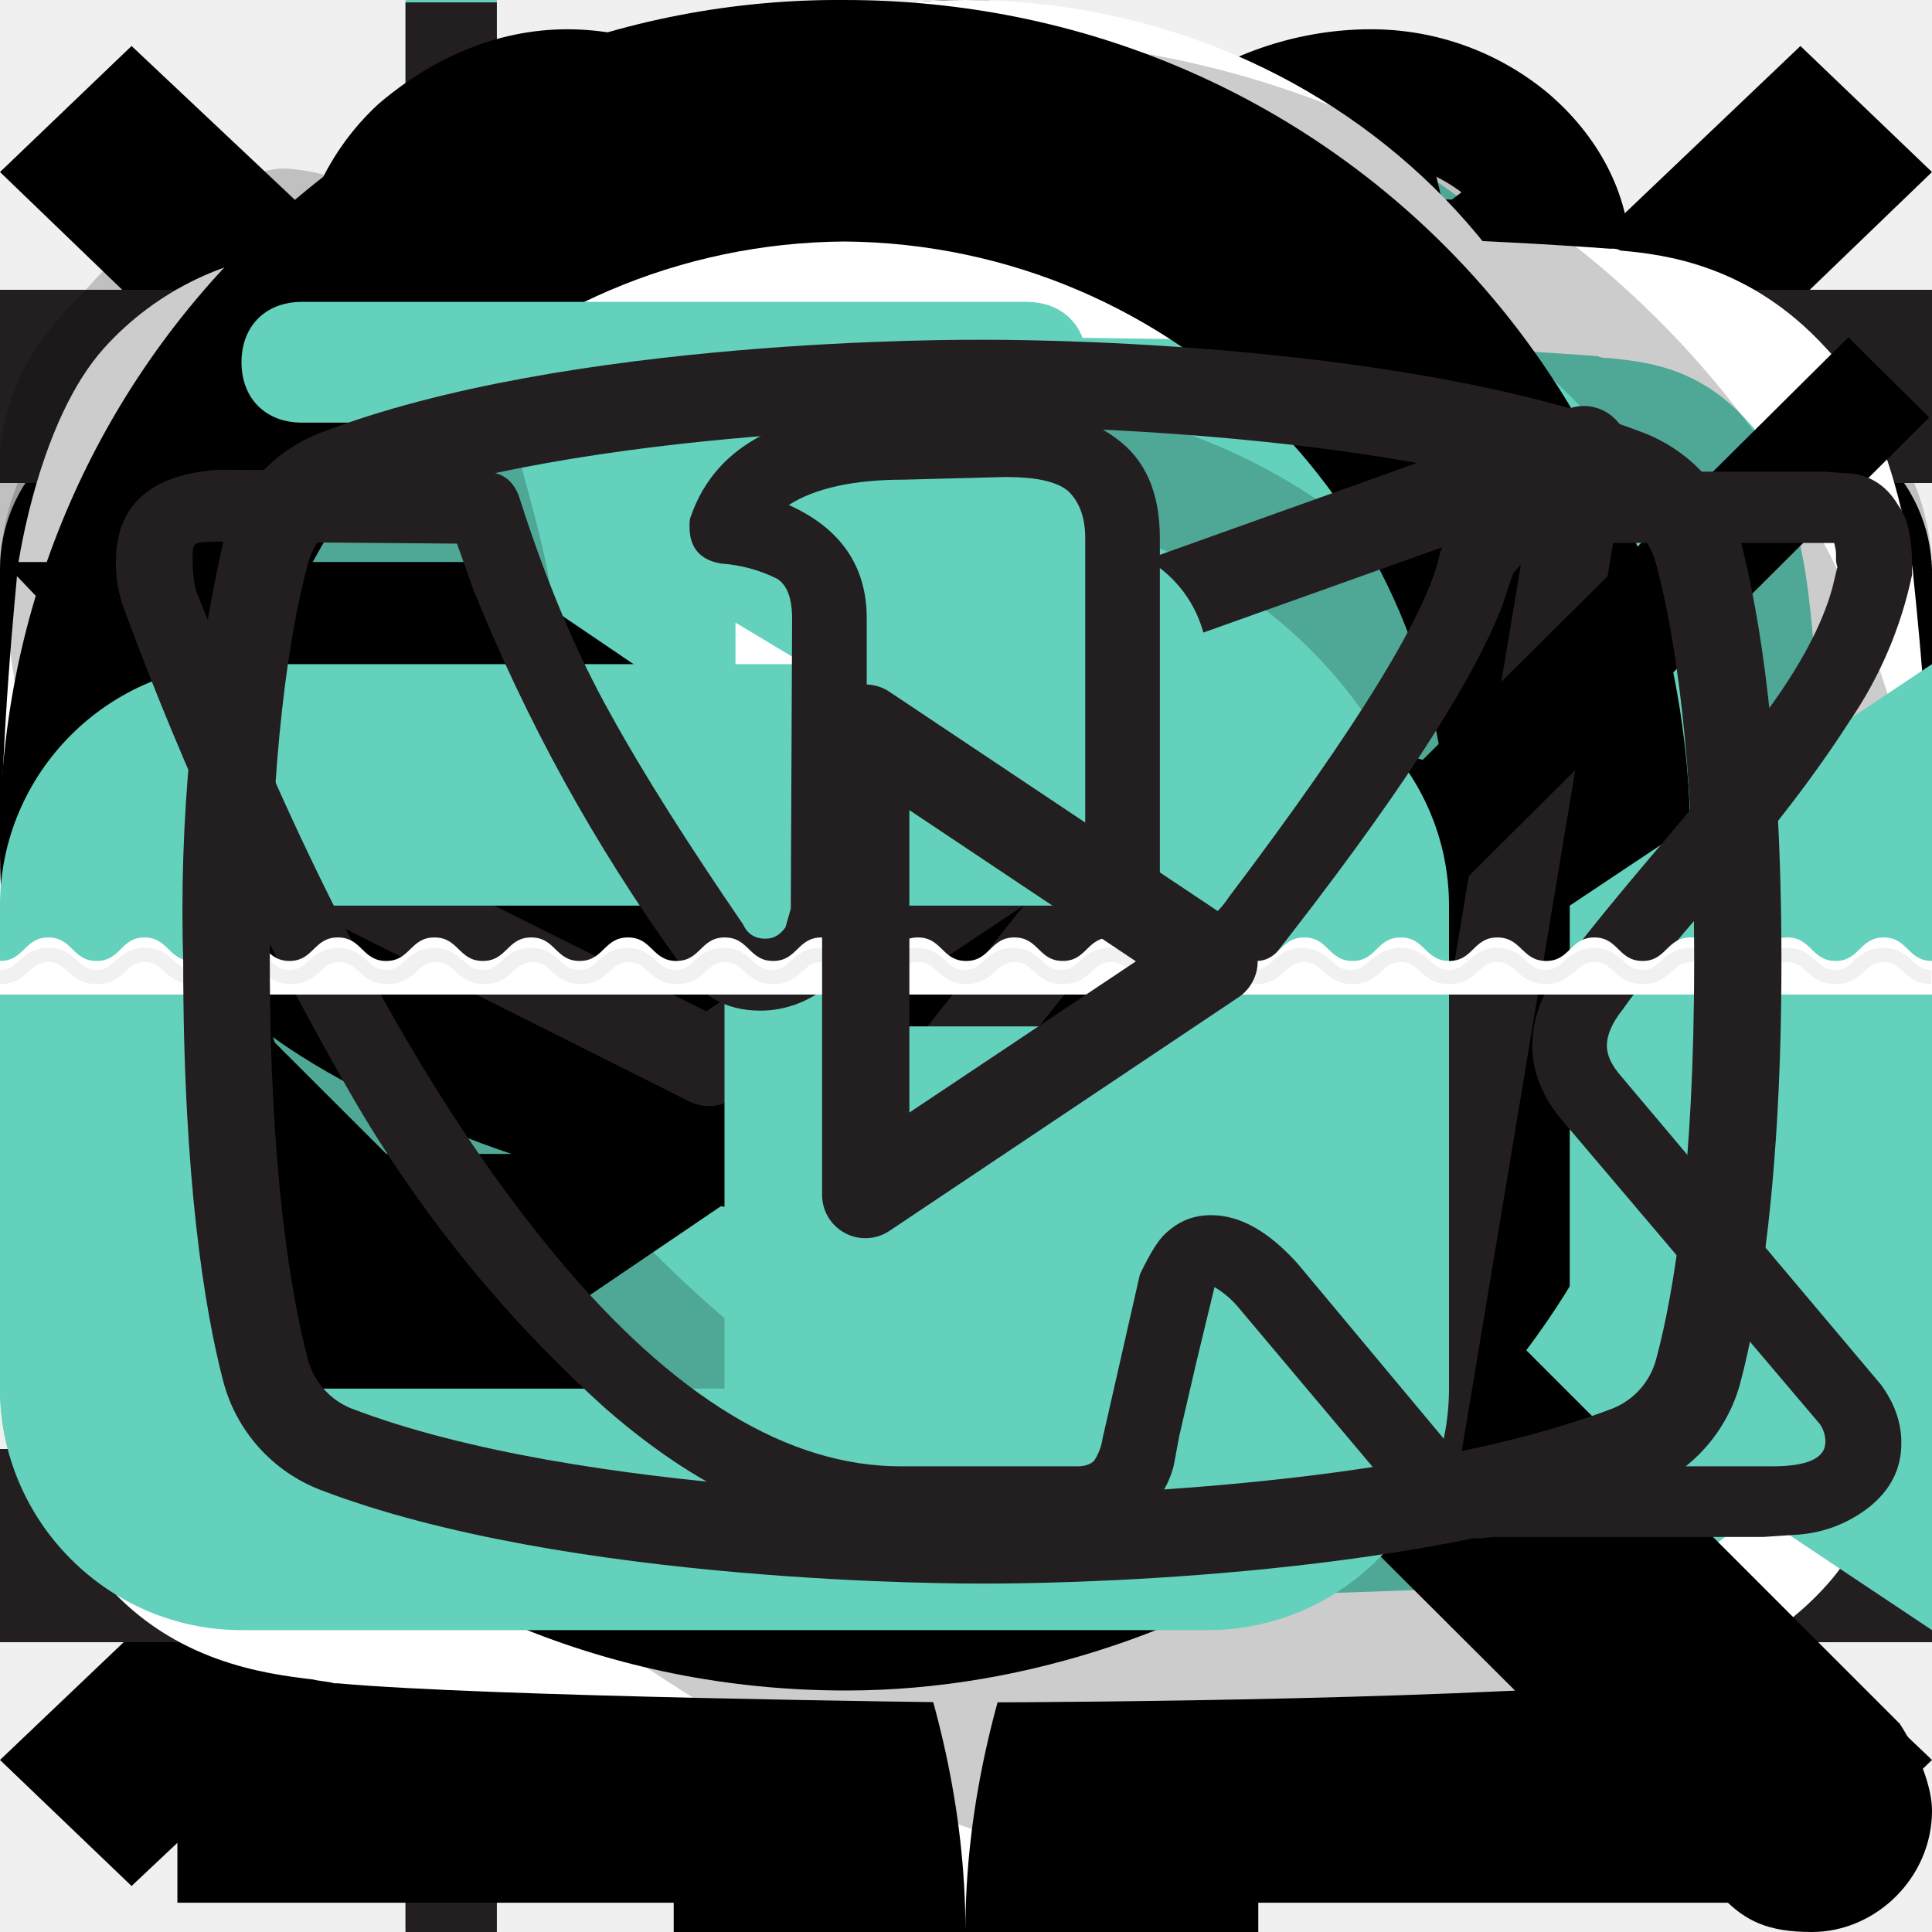
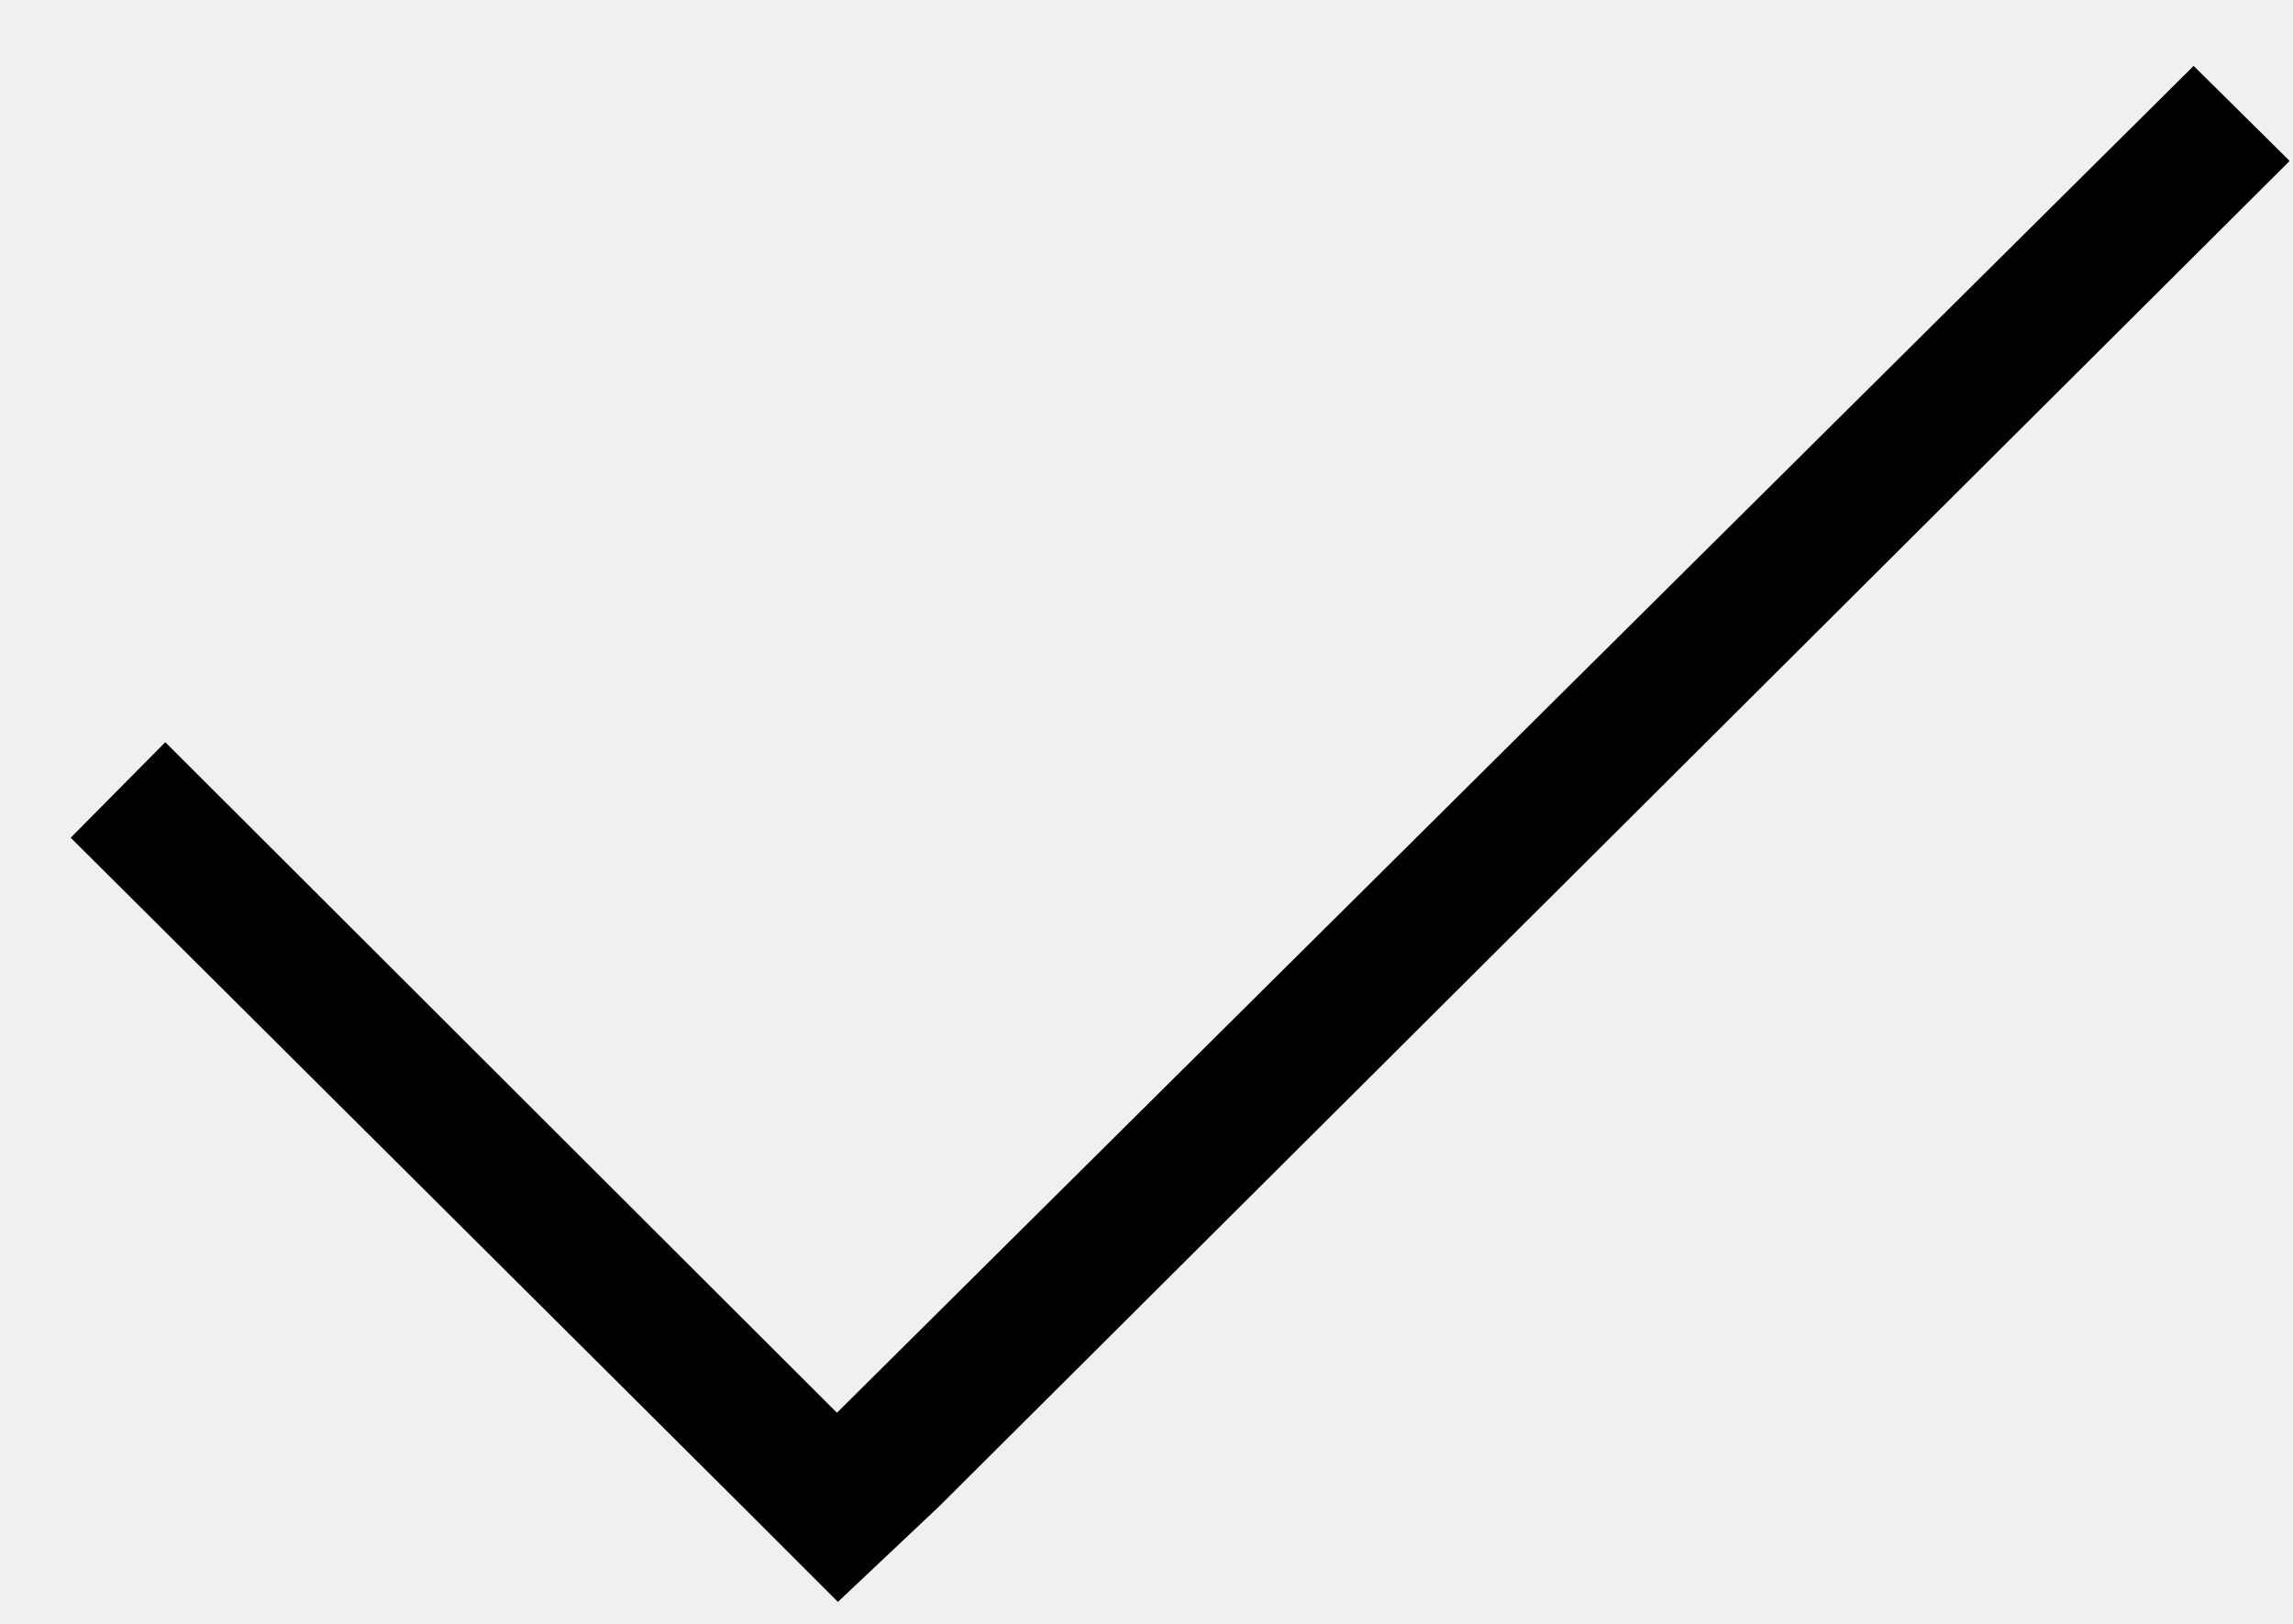
- <svg xmlns="http://www.w3.org/2000/svg">
-   <style>:root svg:not(:target){display:none}</style>
-   <svg viewBox="0 0 50 26" fill="none" id="arrow-huge">
-     <path d="M0 11h42.3l-8.1-8.2L37 0l13 13-13 13-2.8-2.8 8.1-8.2H0v-4Z" fill="black" />
-   </svg>
-   <svg viewBox="0 0 47 27" id="banknote">
-     <path d="M43.07 0H3.93A3.84 3.84 0 0 0 0 3.86v19.28A3.84 3.84 0 0 0 3.93 27h39.14A3.84 3.84 0 0 0 47 23.14V3.86A3.97 3.97 0 0 0 43.07 0ZM3.03 24.73V2.77h40.54v21.96H3.03Z" />
-     <path d="M6.96 20.87h32.68V6.63H6.96v14.24ZM23.5 8.5a5.33 5.33 0 0 1 5.35 5.24 5.33 5.33 0 0 1-5.35 5.24 5.33 5.33 0 0 1-5.35-5.24A5.27 5.27 0 0 1 23.5 8.5Z" />
-   </svg>
-   <svg viewBox="0 0 32 22" fill="none" id="camera">
-     <path d="m26 10 6-4v16l-6-4v-8Zm-2 0v8c0 2.2-1.8 4-4 4H4c-2.2 0-4-1.8-4-4v-8c0-2.2 1.8-4 4-4h10c0-1.1.9-2 2-2V2H5c-.6 0-1-.4-1-1s.4-1 1-1h12c.6 0 1 .4 1 1v3a2 2 0 0 1 2 2c2.2 0 4 1.8 4 4Zm-12 0H4v8h8v-8Zm8 1c0-.6-.4-1-1-1h-4c-.6 0-1 .4-1 1s.4 1 1 1h4c.6 0 1-.4 1-1Z" fill="#63D1BB" />
-   </svg>
-   <svg viewBox="0 0 21 18" id="cart">
-     <path d="M20.19 6.86h-3.55L13.19.38c-.2-.38-.61-.48-1.02-.28-.4.19-.5.57-.3.95l3.14 5.8H5.78l3.15-5.8c.2-.38 0-.76-.3-.95A.82.82 0 0 0 7.6.38L4.16 6.86H.8c-.4 0-.81.28-.81.76 0 .38.3.76.81.76H1l.92 2.86c-.2.1-.3.28-.3.57 0 .38.3.67.7.67L4.06 18h12.88l1.73-5.52c.4 0 .7-.29.7-.67 0-.2-.1-.48-.3-.57L20 8.38h.2c.4 0 .81-.28.81-.76s-.4-.76-.81-.76Zm-4.57 9.62H5.07l-1.21-4.1h13.08l-1.32 4.1Zm1.63-5.53H3.35L2.54 8.3h15.52l-.81 2.66Z" />
-   </svg>
-   <svg viewBox="0 0 17 17" fill="none" id="circle">
-     <path fill-rule="evenodd" clip-rule="evenodd" d="M8.2.24a7.93 7.93 0 1 1 0 15.87A7.93 7.93 0 0 1 8.2.24Z" fill="#62D1BA" />
-   </svg>
-   <svg viewBox="0 0 21 20" fill="none" id="close">
-     <path d="M21 1.37 19.57 0l-9.02 8.59L1.43 0 0 1.37l9.01 8.68L0 18.63 1.43 20l9.12-8.59L19.57 20 21 18.63l-9.01-8.58L21 1.37Z" fill="black" />
-   </svg>
-   <svg viewBox="0 0 33 38" id="eco">
-     <path d="M16.5 38C25.57 38 33 30.65 33 21.66A16.4 16.4 0 0 0 16.5 38ZM4.74 16.65a4.5 4.5 0 0 0 7.12 3.68v.3c0 2.56 2.06 4.5 4.54 4.5a4.49 4.49 0 0 0 4.53-4.5v-.3c.73.5 1.65.82 2.58.82a4.49 4.49 0 0 0 4.54-4.5 4.43 4.43 0 0 0-2.58-4.09 4.43 4.43 0 0 0 2.58-4.08 4.54 4.54 0 0 0-7.12-3.68v-.3c0-2.56-2.06-4.5-4.53-4.5a4.49 4.49 0 0 0-4.54 4.5v.3a4.54 4.54 0 0 0-2.58-.82 4.49 4.49 0 0 0-4.54 4.5 4.43 4.43 0 0 0 2.58 4.08 4.61 4.61 0 0 0-2.58 4.1ZM16.5 7.97a4.49 4.49 0 1 1 0 8.99 4.49 4.49 0 1 1 0-9ZM0 21.66C0 30.65 7.42 38 16.5 38A16.4 16.4 0 0 0 0 21.66Z" />
-   </svg>
-   <svg viewBox="0 0 32 21" fill="none" id="email">
-     <path opacity=".2" d="M28 0H4C1.8 0 0 1.8 0 4v13c0 2.2 1.8 4 4 4h24c2.2 0 4-1.8 4-4V4c0-2.2-1.8-4-4-4ZM2 5.3l7 5.3-7 5.3V5.3ZM30 17a2 2 0 0 1-2 2H4a2 2 0 0 1-2-2l7.8-5.9 4.4 3.3a3 3 0 0 0 3.6 0l4.4-3.3L30 17Zm0-1.2-7-5.3 7-5.3v10.6Zm-12.8-2.2c-.4.3-.8.4-1.2.4-.4 0-.9-.1-1.2-.4l-4.1-3.1-.8-.6L2 4c0-1.1.9-2 2-2h24a2 2 0 0 1 2 2l-12.8 9.6Z" fill="black" />
-   </svg>
-   <svg viewBox="0 0 47 81" fill="none" id="flag">
-     <path d="M7.77 3.86v38.52L47 23.08 7.77 3.85ZM0 80.9V0h3.83v80.9H0Z" fill="#63D1BB" />
-     <path d="M3.83.1H0V81h3.83V.1Z" fill="#231F20" />
-   </svg>
-   <svg viewBox="0 0 33 32" id="gift">
-     <path d="M3.03 32h12.61V18.27H3.03V32ZM31.39 8.7h-7.37c.5-.3 1-.5 1.41-.8 1.62-1.09 2.42-2.57 2.42-3.95 0-1.18-.6-2.17-1.41-2.86A4.72 4.72 0 0 0 23.41 0c-1.2 0-2.42.4-3.33 1.09a10.36 10.36 0 0 0-3.43 4.05c0 .1-.1.2-.1.2-.3-.6-.6-1.2-1-1.78a8.5 8.5 0 0 0-2.53-2.47C12 .49 10.9 0 9.69 0S7.37.5 6.46 1.28a4.39 4.39 0 0 0-1.41 3.07c0 .69.2 1.48.6 2.17.6.89 1.41 1.58 2.63 2.17H1.6A1.6 1.6 0 0 0 0 10.27v5.83h15.54V8.7h1.92v7.4H33v-5.83c0-.89-.7-1.58-1.61-1.58ZM8.89 6.41a4.4 4.4 0 0 1-1.22-1.09c-.2-.4-.3-.69-.3-.98 0-.5.2-1 .7-1.49.4-.4 1.01-.69 1.62-.69.7 0 1.41.2 2.02.7a7.6 7.6 0 0 1 2.62 3.15c.3.7.6 1.39.8 2.08-3.12-.3-5.14-.99-6.25-1.68Zm10.59-1.58a6.84 6.84 0 0 1 1.91-1.88c.71-.5 1.42-.69 2.02-.69.6 0 1.11.2 1.52.5.4.3.6.69.6 1.18 0 .5-.3 1.28-1.51 2.07-1.11.8-3.13 1.68-6.16 2.28.3-1.19.91-2.47 1.62-3.46ZM17.46 32h12.61V18.27H17.46V32Z" />
-   </svg>
-   <svg viewBox="0 0 35 34" id="handmade">
-     <path d="M.3 13.95c-.4 2.08-.4 4.16 0 6.24l4.18-3.17-4.17-3.07Z" />
-     <path d="M24.85 1.59a17.96 17.96 0 0 0-15.58.4l7.64 5.53 7.94-5.93Z" />
-     <path d="m34.53 13.06-4.9 3.66 5 3.66c.5-2.37.5-4.94-.1-7.32Z" />
-     <path d="M9.37 32.06a17.84 17.84 0 0 0 16 .1l-8.26-6.04-7.74 5.94Z" />
-     <path d="M8.05 14.25 1.73 9.7c-.3.7-.61 1.38-.81 2.08l5.4 3.95 1.73-1.48Z" />
-     <path d="m18.94 24.83 8.46 6.14c.3-.2.61-.4.81-.6.3-.2.61-.49.92-.79l-8.45-6.13-1.74 1.38Z" />
-     <path d="M11.61 11.58 4.07 6.14c-.5.5-.91 1.09-1.32 1.68l7.03 5.14 1.83-1.38Z" />
-     <path d="m22.5 22.16 8.26 6.04c.5-.5.92-1.09 1.32-1.68l-7.84-5.74-1.73 1.38Z" />
-     <path d="M15.18 8.9 7.33 3.18c-.2.1-.4.3-.6.4-.42.3-.82.59-1.13.98l7.84 5.64 1.74-1.28Z" />
-     <path d="m26.07 19.4 7.13 5.14c.3-.7.61-1.29.92-1.98L27.91 18l-1.84 1.38Z" />
-     <path d="M26.89 2.67.92 22.37c.2.68.5 1.38.81 2.07l27-20.48a8.84 8.84 0 0 0-1.84-1.29Z" />
-     <path d="M31.27 6.53a9.4 9.4 0 0 0-.92-1.09L2.85 26.22c.2.5.51.89.82 1.19.1.2.3.4.4.5l27.7-20.78c-.2-.2-.3-.4-.5-.6Z" />
-     <path d="M32.9 8.9 5.7 29.49c.51.5 1.12 1 1.74 1.39L33.92 10.9c-.3-.7-.61-1.39-1.02-1.98Z" />
-   </svg>
-   <svg viewBox="0 0 34 27" id="heart">
-     <path d="M34 8.45C34 3.79 29.98 0 25.04 0c-3.5 0-6.5 1.94-8.04 4.66A9.12 9.12 0 0 0 8.96 0C4.02 0 0 3.79 0 8.45 0 17.29 15.15 27 17 27c1.96 0 17-9.62 17-18.55Z" />
-   </svg>
-   <svg viewBox="0 0 41 62" id="interior">
-     <path d="M15.5 37.76c-.3.99-.2 2.18 0 3.57.51 2.59 1.74 5.96 2.45 9.64h5.2c.72-3.58 1.94-6.95 2.55-9.64.3-1.39.3-2.68 0-3.57-.3-.9-.92-1.6-2.04-2.29h-6.12c-1.22.7-1.83 1.4-2.04 2.29Z" />
-     <path d="M27.54 57.63H13.46c-1.32 0-2.34 1-2.34 2.18V62h18.76v-2.19c0-1.19-1.02-2.18-2.34-2.18Z" />
-     <path d="M34.78 2.29H22.85c0-1.2-1.02-2.19-2.35-2.19s-2.35 1-2.35 2.19H6.22L0 27.62c.82-.5 1.63-1 2.65-1 1.43 0 2.25.8 2.96 1.4.71.6 1.22.8 1.43.8.3 0 .81-.3 1.53-.8.71-.5 1.63-1.4 2.95-1.4 1.33 0 2.25.8 2.96 1.4.72.5 1.23.8 1.53.8.1 0 .3-.1.61-.2.2-.1.51-.4.92-.6.51-.4 1.12-1 2.04-1.2.3-.1.61-.1.92-.1 1.33 0 2.24.8 2.96 1.4.71.5 1.22.8 1.53.8.3 0 .81-.3 1.43-.8.7-.6 1.63-1.4 2.95-1.4 1.43 0 2.25.8 2.96 1.4.3.3.61.5.92.6.2.1.4.2.61.2.3 0 .82-.3 1.43-.9.71-.6 1.63-1.4 2.96-1.4 1.02 0 1.83.5 2.65 1L34.78 2.3Z" />
-     <path d="M23.97 53.16h-7.04c-.71 0-1.12.5-1.12 1.09 0 .6.5 1.1 1.12 1.1h7.04c.71 0 1.12-.5 1.12-1.1.1-.6-.4-1.1-1.12-1.1Z" />
-     <path d="M20.5 28.81c-.1 0-.3.1-.61.2-.2.1-.41.3-.61.4v3.68h2.34V29.5c-.5-.4-.92-.7-1.12-.7Z" />
-   </svg>
-   <svg viewBox="0 0 60 61" id="lego">
-     <path d="M0 44.73 27.4 61V37.15L0 20.78v23.95Zm51.3-32.04v2.56c0 1.84-3.5 3.38-7.7 3.38-4.3 0-7.7-1.54-7.7-3.38v-4.2c.3 1.74 3.6 3.18 7.7 3.18 4.3 0 7.7-1.54 7.7-3.38 0-1.84-3.5-3.38-7.7-3.38h-1l-5-2.97v3.18c0 1.84-3.5 3.37-7.7 3.37-2.7 0-5-.61-6.4-1.53-.2-.2-.4-.41-.7-.62-.4-.4-.6-.81-.6-1.22V4.6l-4.8 2.86h-1.1C12 7.46 8.6 9 8.6 10.84c0 1.84 3.5 3.38 7.7 3.38 4.1 0 7.4-1.44 7.7-3.18v4.2c0 1.84-3.5 3.38-7.7 3.38-4.3 0-7.7-1.54-7.7-3.38v-2.46l-6 3.59 27.5 16.37 27.4-16.27-6.2-3.79ZM37.7 23.13c0 1.84-3.5 3.38-7.7 3.38-4.3 0-7.7-1.54-7.7-3.38v-4.2c.3 1.74 3.6 3.18 7.7 3.18s7.4-1.44 7.7-3.18v4.2Zm-5.1 14.23V61L60 44.73V21.08L32.6 37.36Zm-2.7-30.6c4.3 0 7.7-1.54 7.7-3.38C37.6 1.54 34.1 0 29.9 0c-4.3 0-7.7 1.54-7.7 3.38 0 1.84 3.4 3.38 7.7 3.38Z" />
-   </svg>
-   <svg viewBox="0 0 67 100" fill="none" id="map-pin">
-     <path d="M57.13 9.15c-13.1-12.2-34.21-12.2-47.3 0-13.1 12.2-13.1 31.95 0 44.15 0 0 23.64 21.63 23.64 46.63 0-25 23.66-46.63 23.66-46.63 13.1-12.1 13.1-31.95 0-44.15Z" fill="white" />
-     <path d="M47.69 45.16c-.61-3.27.1-6.84 0-10.21-.1-3.77-.71-7.44-.71-11.12 0-2.97.5-6.15-.51-9.02.1-.3.1-.7.2-1 .3-1.48-4.67-.69-5.38.6-.5.4-.7.9-.5 1.29.1.1.1.2.1.4-.92 4.46-2.24 8.73-3.76 13.1-.61 1.68-1.22 3.27-1.83 4.85a67.03 67.03 0 0 1-2.33-4.66c-1.93-4.76-3.76-9.62-6.1-14.19.31-2.08-4.56-1.88-5.48 0-1.11 2.38-1.01 4.77-.6 7.25.4 2.87.5 5.65.5 8.53.1 5.55.51 11 .61 16.57-.5.59-.6 1.19-.1 1.88.2.3.5.5.81.8 1.32.99 4.98.2 4.98-1.8 0-5.75-.4-11.4-.61-17.15v-1.7c.1.2.2.4.2.6a41.3 41.3 0 0 0 3.15 6.45c1.22 2.09 1.83 4.27 2.54 6.45-.3.3-.41.6-.3 1-.11.29.1.39.4.49.91.8 2.64.4 3.55 0l1.22-.6c.5-.3 1.22-.99 1.01-1.58 0-.1-.1-.3-.1-.4.71-1.79 1.02-3.57 1.42-5.46a38.44 38.44 0 0 1 1.83-5.75c.1.9.1 1.69.2 2.58.3 3.57 0 7.04 0 10.61 0 1.2.1 2.29.3 3.38.11.5.52 2.48.41 2.58-.9.79-.6 1.78.51 1.98 1.32.3 2.95-.1 3.96-1 1.63-1.38.81-3.76.4-5.75Z" fill="#6BC6B3" />
-   </svg>
-   <svg viewBox="0 0 20 14" fill="none" id="menu">
-     <path d="M20 0H0v2h20V0Z" fill="#231F20" />
-     <path d="M20 6H0v2h20V6Z" fill="#231F20" />
-     <path d="M20 12H0v2h20v-2Z" fill="#231F20" />
-   </svg>
-   <svg viewBox="0 0 101 77" fill="none" id="play">
-     <path d="M97.29 18.15s-.9-7.02-3.82-10.13c-3.61-4.01-7.73-4.11-9.54-4.31-13.35-1-33.43-1-33.43-1h-.1s-20.08 0-33.43 1c-1.91.2-5.93.3-9.54 4.31-2.81 3.1-3.82 10.13-3.82 10.13s-.9 8.22-.9 16.44v7.72c0 8.22.9 16.44.9 16.44s.9 7.02 3.82 10.13c3.61 4 8.43 3.9 10.54 4.31 7.63.8 32.53 1 32.53 1s20.08 0 33.43-1c1.91-.2 5.93-.3 9.54-4.31 2.81-3.1 3.82-10.13 3.82-10.13s.9-8.22.9-16.44v-7.72c0-8.22-.9-16.44-.9-16.44Z" fill="#63D1BB" />
-     <path d="M50.4 77c-1 0-25.1-.3-32.73-1h-.2c-.3-.1-.7-.1-1.1-.2-2.52-.3-7.23-.9-10.85-5.02C2.11 67.18 1.1 59.96 1 59.15c0-.3-1-8.52-1-16.74v-7.72c0-8.32.9-16.44.9-16.74v-.1c.1-.8 1.2-7.92 4.52-11.63A15.48 15.48 0 0 1 16.16 1.1c.2 0 .4 0 .5-.1h.1C30.13 0 50.2 0 50.4 0h.1c.2 0 20.28 0 33.63 1h.1c.2 0 .3 0 .5.1 2.21.2 6.73.7 10.75 5.12 3.41 3.6 4.42 10.82 4.52 11.63 0 .3 1 8.52 1 16.84v7.72c0 8.32-.9 16.44-1 16.74v.1c-.1.8-1.2 8.02-4.52 11.63A15.48 15.48 0 0 1 84.74 76c-.2 0-.4 0-.5.1h-.1c-13.36.9-33.54.9-33.74.9Zm-32.03-6.42c7.53.7 31.33 1 32.13 1 .7 0 20.18 0 33.13-1 .2 0 .4 0 .6-.1 1.81-.2 4.62-.5 7.23-3.3 1.8-2.01 2.91-6.92 3.11-8.63.1-.5.9-8.42.9-16.14v-7.72c0-7.82-.9-15.64-1-16.14-.3-2.4-1.4-6.82-3.1-8.52-2.62-2.91-5.43-3.11-7.24-3.31-.2 0-.4 0-.6-.1-13.15-1-32.93-1-33.13-1h-.1c-.2 0-20.08 0-33.13 1-.2 0-.4 0-.6.1-1.81.2-4.62.5-7.23 3.3-1.81 2.01-2.91 6.92-3.12 8.63-.1.6-.9 8.42-.9 16.14v7.72c0 7.72.9 15.64.9 16.14.3 2.4 1.41 6.82 3.12 8.52 2.3 2.61 5.32 3.01 7.53 3.31.6-.1 1 0 1.5.1Z" fill="white" />
-     <path d="M38.45 20.55v35.8L68.37 38.5 38.45 20.55Z" fill="white" />
-   </svg>
-   <svg viewBox="0 0 55 23" id="rocket">
-     <path d="M40.95 5.75c-3.64-1-7.89-1.69-12.54-1.69-2.93 0-5.56.2-7.79.6L13.75 0H.1l5.87 6.15h8.49C9.8 7.73 7.58 9.62 7.58 9.62v3.76s2.33 1.89 6.98 3.47h-8.7L0 23h13.65l6.87-4.66a49.05 49.05 0 0 0 20.32-1.09 10.14 10.14 0 0 1-1.92-5.85c.1-1.98.91-3.87 2.03-5.65Z" />
-     <path d="M44.49 6.74c-1.32 1.59-2.03 3.17-2.03 4.76 0 1.59.71 3.17 2.03 4.76A52.7 52.7 0 0 0 55 11.5s-4.04-2.58-10.51-4.76Z" />
-   </svg>
-   <svg viewBox="0 0 18 18" id="search">
-     <path d="m17.7 16.06-3.48-3.48a7.63 7.63 0 0 0 1.53-4.7c0-4.4-3.48-7.88-7.88-7.88A7.81 7.81 0 0 0 0 7.88c0 4.4 3.48 7.87 7.88 7.87 1.73 0 3.37-.61 4.7-1.53l3.48 3.47c.2.2.4.31.82.31.6 0 1.12-.51 1.12-1.13 0-.2-.1-.5-.3-.81ZM2.24 7.88a5.67 5.67 0 0 1 5.63-5.63 5.67 5.67 0 0 1 5.62 5.63 5.67 5.67 0 0 1-5.63 5.62 5.67 5.67 0 0 1-5.62-5.63Z" />
-   </svg>
-   <svg viewBox="0 0 25 24" fill="none" id="tel">
-     <g opacity=".2">
-       <path d="M17.44 24h-1.1a17.63 17.63 0 0 1-11.2-5.73A18.8 18.8 0 0 1 0 6.72V5.33c.1-.89.5-1.48 1.1-2.07.61-.7 1.62-1.48 2.53-1.58.7 0 1.81.5 2.22 1.09.4.49.6 1.58.8 2.37.2.88.6 1.97.5 2.76-.2 1.19-1.8 1.68-2.21 2.57a16.4 16.4 0 0 0 7.56 8.2c.8-.5 1.61-1.88 2.82-1.88.4 0 1.01.2 1.41.3.5.1.91.3 1.31.49.71.3 2.02.6 2.42 1.19.4.59.7 1.58.6 2.17-.3 1.28-2.41 2.66-3.62 3.06Z" fill="black" />
-       <path d="M12.6 1.48a10.8 10.8 0 0 1 10.9 10.67H25C25 5.43 19.46 0 12.6 0v1.48Z" fill="black" />
-       <path d="M12.6 9.19v1.58c.8 0 1.41.59 1.41 1.38h1.62a3 3 0 0 0-3.03-2.96Z" fill="black" />
-       <path d="M12.6 6.12a6.11 6.11 0 0 1 6.15 6.03h1.61c0-4.15-3.42-7.5-7.66-7.5v1.47h-.1Z" fill="black" />
-     </g>
-   </svg>
-   <svg viewBox="0 0 29 23" fill="none" id="telegram">
-     <path fill-rule="evenodd" clip-rule="evenodd" d="M24.2 3.25c.18.15.27.38.23.6L21.8 19.63a.66.66 0 0 1-1.01.43l-7.88-5.25a.66.66 0 0 1-.15-.95l2.61-3.27-4.36 2.9a.66.66 0 0 1-.65.05L5.1 10.9a.66.66 0 0 1 .08-1.2l18.38-6.57a.66.66 0 0 1 .64.12ZM7.07 10.42l3.53 1.76 7.56-5.04a.66.66 0 0 1 .88.96l-4.8 6 6.43 4.3 2.28-13.65-15.88 5.67Z" fill="#231F20" />
-   </svg>
-   <svg viewBox="0 0 24 17" fill="none" id="tick">
-     <path d="m23.96 1.68-1-.99-14.2 14.1-7.03-7.02-.99 1 7.03 7 1 1 1.06-1L23.96 1.69Z" fill="black" />
-   </svg>
-   <svg viewBox="0 0 32 22" fill="none" id="video">
-     <path d="m26 10 6-4v16l-6-4v-8Zm-2 0v8c0 2.2-1.8 4-4 4H4c-2.2 0-4-1.8-4-4v-8c0-2.2 1.8-4 4-4h10c0-1.1.9-2 2-2V2H5c-.6 0-1-.4-1-1s.4-1 1-1h12c.6 0 1 .4 1 1v3a2 2 0 0 1 2 2c2.2 0 4 1.8 4 4Zm-12 0H4v8h8v-8Zm8 1c0-.6-.4-1-1-1h-4c-.6 0-1 .4-1 1s.4 1 1 1h4c.6 0 1-.4 1-1Z" fill="#63D1BB" />
-   </svg>
-   <svg viewBox="0 0 29 23" fill="none" id="vk">
-     <g clip-path="url(#vk_0)">
-       <path d="M1.74 5.43c0-.85.52-1.31 1.55-1.38l3.97.03c.26 0 .44.12.53.37.4 1.26.86 2.35 1.37 3.26.5.91 1.17 1.96 1.99 3.16.07.15.18.22.34.22.13 0 .22-.06.3-.17l.08-.28.02-4.35c0-.3-.07-.5-.22-.6a2.2 2.2 0 0 0-.84-.23c-.32-.05-.48-.24-.48-.55 0-.07 0-.12.02-.16.38-1.09 1.44-1.63 3.2-1.63l1.5-.03c.67 0 1.23.16 1.67.48.45.32.67.82.67 1.51v5.71c.12.08.24.13.34.13.27 0 .5-.16.7-.46 1.95-2.58 3-4.3 3.17-5.18a1.67 1.67 0 0 1 .67-.78c.28-.18.53-.3.74-.37a.56.56 0 0 1 .24-.05h4.13l.26.02c.36 0 .64.16.83.48.07.1.12.2.15.33a2.4 2.4 0 0 1 .06.55v.17a6.1 6.1 0 0 1-.94 2.2c-.5.78-1.15 1.63-1.93 2.53-.79.9-1.27 1.5-1.47 1.79-.16.2-.24.38-.24.55 0 .14.07.29.21.45l3.9 4.63c.2.27.31.56.31.88 0 .39-.16.7-.48.96-.32.25-.7.4-1.14.42l-.45.03h-4.05l-.11.01a.86.86 0 0 1-.1.01c-.4 0-.76-.15-1.1-.47l-2.5-2.97a1.39 1.39 0 0 0-.38-.33l-.28 1.16-.25 1.08-.08.43a1.4 1.4 0 0 1-1.12 1.05l-.37.03h-2.61c-1.48 0-2.95-.64-4.41-1.91a19.3 19.3 0 0 1-3.96-4.94 47.52 47.52 0 0 1-3.28-7.06 1.92 1.92 0 0 1-.13-.73Zm16.01 6.52c-.37 0-.7-.1-1-.3a.9.9 0 0 1-.46-.78V5.08c0-.33-.1-.57-.27-.72-.18-.14-.49-.2-.93-.2l-1.52.04c-.76 0-1.34.13-1.73.38.78.35 1.17.92 1.17 1.7v4.43a1.5 1.5 0 0 1-.53 1.05c-.32.27-.68.41-1.07.41-.53 0-.94-.24-1.22-.73a26.16 26.16 0 0 1-3.1-5.63l-.23-.65-3.55-.03c-.23 0-.36.01-.38.04-.03.02-.04.1-.04.21 0 .15.01.31.05.48l.56 1.4c1.5 3.65 3.11 6.51 4.86 8.61 1.75 2.1 3.47 3.14 5.16 3.14h2.66c.1 0 .19-.03.24-.08a.8.8 0 0 0 .13-.34l.06-.26.5-2.2c.15-.31.27-.51.38-.61.2-.19.42-.28.69-.28.43 0 .86.24 1.3.73l2.27 2.72c.14.21.3.32.45.32h4.4c.53 0 .8-.12.8-.37a.47.47 0 0 0-.08-.26l-3.86-4.55c-.3-.35-.46-.73-.46-1.13 0-.4.14-.79.43-1.16.23-.33.68-.89 1.34-1.67.67-.78 1.25-1.5 1.75-2.19.5-.68.83-1.3.98-1.84l.08-.33a.37.37 0 0 1-.02-.16.6.6 0 0 0-.03-.2h-4.18c-.27.1-.48.26-.64.46l-.16.48c-.44 1.15-1.6 2.94-3.5 5.35-.36.34-.8.5-1.3.5Z" fill="#231F20" />
-     </g>
-     <defs>
-       <clipPath id="vk_0">
-         <rect width="28" height="22" fill="white" transform="translate(.74 .1)" />
-       </clipPath>
-     </defs>
-   </svg>
-   <svg viewBox="0 0 1150 34" fill="none" id="waves-white">
-     <path d="M1121.3 0c-14.4 0-14.4 14-28.7 14-14.3 0-14.4-14-28.7-14-14.3 0-14.4 14-28.7 14-14.4 0-14.4-14-28.8-14S992 14 977.7 14C963.3 14 963.3 0 949 0c-14.4 0-14.4 14-28.7 14-14.3 0-14.7-14-29-14-14.4 0-14.4 14-28.7 14-14.3 0-14.5-14-28.8-14-14.4 0-14.4 14-28.7 14-14.4 0-14.4-14-28.8-14s-14.4 14-28.7 14c-14.4 0-14.4-14-28.7-14-14.3 0-14.5 14-28.9 14-14.4 0-14.4-14-28.7-14-14.4 0-14.4 14-28.7 14-14.4 0-14.4-14-28.8-14s-14.4 14-28.7 14c-14.4 0-14.4-14-28.7-14C532 0 532 14 517.7 14 503.3 14 503.3 0 489 0c-14.4 0-14.4 14-28.8 14S445.8 0 431.4 0 417 14 402.6 14 388.2 0 373.8 0 359.4 14 345 14 330.6 0 316.2 0s-14.4 14-28.8 14S273 0 258.6 0s-14.4 14-28.7 14c-14.4 0-14.4-14-28.8-14s-14.4 14-28.8 14-14.4-14-28.8-14-14.4 14-28.8 14S100.3 0 85.9 0c-14 0-14 14-28.4 14C43.1 14 43.1 0 28.8 0 14.5 0 14.4 14 0 14v20h1150V14c-14.4 0-14.4-14-28.7-14Z" fill="white" />
-   </svg>
-   <svg viewBox="0 0 320 6" fill="none" id="waves">
-     <path d="M320 6c-2.5 0-3.81-1.2-4.87-2.17-.95-.86-1.64-1.48-3.12-1.48-1.5 0-2.17.62-3.11 1.48-1.06.97-2.37 2.17-4.87 2.17s-3.81-1.2-4.87-2.17c-.95-.86-1.64-1.48-3.12-1.48-1.47 0-2.17.62-3.12 1.48-1.05.97-2.36 2.17-4.86 2.17-2.5 0-3.82-1.2-4.87-2.17-.95-.86-1.65-1.48-3.12-1.48-1.5 0-2.17.62-3.12 1.48C275.9 4.8 274.6 6 272.08 6c-2.5 0-3.8-1.2-4.87-2.17-.94-.86-1.64-1.48-3.11-1.48-1.5 0-2.17.62-3.12 1.48C259.81 4.8 258.5 6 256 6c-2.5 0-3.81-1.2-4.87-2.17-.95-.86-1.64-1.48-3.12-1.48-1.5 0-2.17.62-3.11 1.48-1.06.97-2.37 2.17-4.87 2.17s-3.81-1.2-4.87-2.17c-.95-.86-1.64-1.48-3.12-1.48-1.5 0-2.17.62-3.11 1.48C227.8 4.8 226.5 6 224 6c-2.5 0-3.81-1.2-4.87-2.17-.95-.86-1.64-1.48-3.12-1.48-1.5 0-2.17.62-3.11 1.48-1.06.97-2.37 2.17-4.87 2.17s-3.81-1.2-4.87-2.17c-.95-.86-1.64-1.48-3.12-1.48-1.47 0-2.17.62-3.11 1.48C195.84 4.8 194.5 6 192 6c-2.5 0-3.81-1.2-4.87-2.17-.95-.86-1.64-1.48-3.12-1.48-1.5 0-2.17.62-3.11 1.48-1.06.97-2.37 2.17-4.87 2.17s-3.81-1.2-4.87-2.17c-.95-.86-1.64-1.48-3.12-1.48-1.5 0-2.17.62-3.11 1.48-1.06.97-2.37 2.17-4.87 2.17s-3.82-1.2-4.87-2.17c-.95-.86-1.65-1.48-3.12-1.48-1.47 0-2.17.62-3.12 1.48C147.9 4.8 146.6 6 144.08 6c-2.5 0-3.8-1.2-4.87-2.17-.94-.86-1.64-1.48-3.11-1.48-1.5 0-2.17.62-3.12 1.48-1.06.97-2.36 2.17-4.87 2.17-2.5 0-3.81-1.2-4.87-2.17-.94-.86-1.64-1.48-3.11-1.48-1.5 0-2.17.62-3.12 1.48-1.06.97-2.37 2.17-4.87 2.17s-3.81-1.2-4.87-2.17c-.95-.86-1.64-1.48-3.12-1.48-1.5 0-2.17.62-3.11 1.48C99.98 4.8 98.67 6 96.17 6s-3.82-1.2-4.87-2.17c-.95-.86-1.64-1.48-3.12-1.48-1.47 0-2.17.62-3.12 1.48C84.01 4.8 82.7 6 80.2 6c-2.5 0-3.8-1.2-4.86-2.17-.95-.86-1.65-1.48-3.12-1.48-1.5 0-2.17.62-3.12 1.48C68.03 4.8 66.73 6 64.22 6c-2.5 0-3.81-1.2-4.87-2.17-.94-.86-1.64-1.48-3.11-1.48-1.5 0-2.17.62-3.12 1.48C52.06 4.8 50.75 6 48.25 6s-3.81-1.2-4.87-2.17c-.95-.86-1.64-1.48-3.12-1.48-1.5 0-2.17.62-3.11 1.48C35.84 4.8 34.5 6 32 6c-2.5 0-3.81-1.2-4.87-2.17-.95-.86-1.64-1.48-3.12-1.48-1.5 0-2.17.62-3.11 1.48C19.84 4.8 18.53 6 16.03 6s-3.81-1.2-4.87-2.17C10.18 2.97 9.49 2.35 8 2.35c-1.5 0-2.17.62-3.11 1.48C3.8 4.8 2.5 6 0 6V3.65c1.5 0 2.17-.62 3.12-1.48C4.17 1.2 5.48 0 8.02 0c2.5 0 3.8 1.2 4.86 2.17.95.86 1.65 1.48 3.12 1.48 1.5 0 2.17-.62 3.12-1.48C20.17 1.2 21.5 0 24.02 0c2.5 0 3.8 1.2 4.86 2.17.95.86 1.65 1.48 3.12 1.48 1.5 0 2.17-.62 3.12-1.48C36.17 1.2 37.48 0 39.99 0c2.5 0 3.8 1.2 4.87 2.17.94.86 1.64 1.48 3.11 1.48 1.5 0 2.17-.62 3.12-1.48C52.15 1.2 53.45 0 55.96 0c2.5 0 3.81 1.2 4.87 2.17.94.86 1.64 1.48 3.11 1.48 1.5 0 2.17-.62 3.12-1.48C68.12 1.2 69.43 0 71.93 0s3.81 1.2 4.87 2.17c.95.86 1.64 1.48 3.12 1.48 1.5 0 2.17-.62 3.11-1.48C84.1 1.2 85.4 0 87.9 0s3.81 1.2 4.87 2.17c.95.86 1.64 1.48 3.12 1.48 1.5 0 2.17-.62 3.12-1.48 1.05-.97 2.36-2.17 4.86-2.17 2.5 0 3.82 1.2 4.87 2.17.95.86 1.65 1.48 3.12 1.48 1.48 0 2.17-.62 3.12-1.48 1.05-.97 2.36-2.17 4.87-2.17 2.5 0 3.8 1.2 4.87 2.17.94.86 1.64 1.48 3.11 1.48 1.5 0 2.17-.62 3.12-1.48 1.06-.97 2.37-2.17 4.87-2.17s3.81 1.2 4.87 2.17c.94.86 1.64 1.48 3.12 1.48 1.5 0 2.17-.62 3.11-1.48C147.98 1.2 149.3 0 151.8 0s3.81 1.2 4.87 2.17c.95.86 1.64 1.48 3.12 1.48 1.5 0 2.17-.62 3.11-1.48 1.06-.97 2.37-2.17 4.87-2.17s3.82 1.2 4.87 2.17c.95.86 1.65 1.48 3.12 1.48 1.5 0 2.17-.62 3.12-1.48 1.05-.97 2.36-2.17 4.87-2.17 2.5 0 3.8 1.2 4.86 2.17.95.86 1.65 1.48 3.12 1.48 1.5 0 2.17-.62 3.12-1.48C195.9 1.2 197.2 0 199.7 0c2.5 0 3.81 1.2 4.87 2.17.94.86 1.64 1.48 3.11 1.48 1.5 0 2.17-.62 3.12-1.48 1.06-.97 2.37-2.17 4.87-2.17s3.81 1.2 4.87 2.17c.95.86 1.64 1.48 3.12 1.48 1.5 0 2.17-.62 3.11-1.48C228.17 1.2 229.47 0 232 0c2.5 0 3.82 1.2 4.87 2.17.95.86 1.65 1.48 3.12 1.48 1.47 0 2.17-.62 3.12-1.48 1.05-.97 2.36-2.17 4.87-2.17 2.5 0 3.8 1.2 4.87 2.17.94.86 1.64 1.48 3.11 1.48 1.48 0 2.17-.62 3.12-1.48C260.17 1.2 261.49 0 264 0c2.54 0 3.82 1.2 4.87 2.17.95.86 1.64 1.48 3.12 1.48 1.48 0 2.17-.62 3.12-1.48 1.05-.97 2.36-2.17 4.87-2.17 2.5 0 3.8 1.2 4.87 2.17.94.86 1.64 1.48 3.11 1.48 1.5 0 2.17-.62 3.12-1.48 1.06-.97 2.36-2.17 4.87-2.17 2.5 0 3.81 1.2 4.87 2.17.94.86 1.64 1.48 3.11 1.48 1.48 0 2.18-.62 3.12-1.48 1.06-.97 2.37-2.17 4.87-2.17s3.81 1.2 4.87 2.17c.95.86 1.64 1.48 3.12 1.48V6h.08Z" fill="#F1F1F1" />
-   </svg>
-   <svg viewBox="0 0 29 23" fill="none" id="youtube">
-     <path d="m18.6 10.89-5.24-3.5a.65.65 0 0 0-1.02.55v6.98a.65.65 0 0 0 1.02.55l5.23-3.5a.65.65 0 0 0 0-1.08Zm-4.95 2.81V9.16l3.4 2.27-3.4 2.27Zm12.48-8.56a2.4 2.4 0 0 0-1.45-1.64c-3.72-1.43-9.69-1.4-9.94-1.4S8.52 2.06 4.8 3.5a2.4 2.4 0 0 0-1.45 1.64 25.32 25.32 0 0 0-.6 6.3c0 3.25.32 5.22.6 6.29a2.4 2.4 0 0 0 1.45 1.63c3.72 1.43 9.69 1.41 9.94 1.41h.08c.75 0 6.31-.04 9.86-1.4a2.4 2.4 0 0 0 1.45-1.64c.28-1.07.61-3.04.61-6.3s-.33-5.22-.61-6.3ZM24.86 17.4a1.1 1.1 0 0 1-.65.74c-3.5 1.34-9.4 1.32-9.47 1.32-.06 0-5.98.02-9.47-1.32a1.1 1.1 0 0 1-.65-.74c-.26-1-.57-2.85-.57-5.97 0-3.12.3-4.96.57-5.96a1.1 1.1 0 0 1 .65-.75c3.5-1.34 9.4-1.32 9.47-1.32.07 0 5.98-.02 9.47 1.32a1.1 1.1 0 0 1 .65.75c.27 1 .57 2.84.57 5.96s-.3 4.97-.57 5.97Z" fill="#231F20" />
-   </svg>
+ <svg xmlns="http://www.w3.org/2000/svg" id="checkbox" width="24" height="17" viewBox="0 0 24 17" fill="none">
+   <path d="m23.96 1.68-1-.99-14.2 14.1-7.03-7.02-.99 1 7.03 7 1 1 1.06-1L23.96 1.69Z" fill="black" />
</svg>
